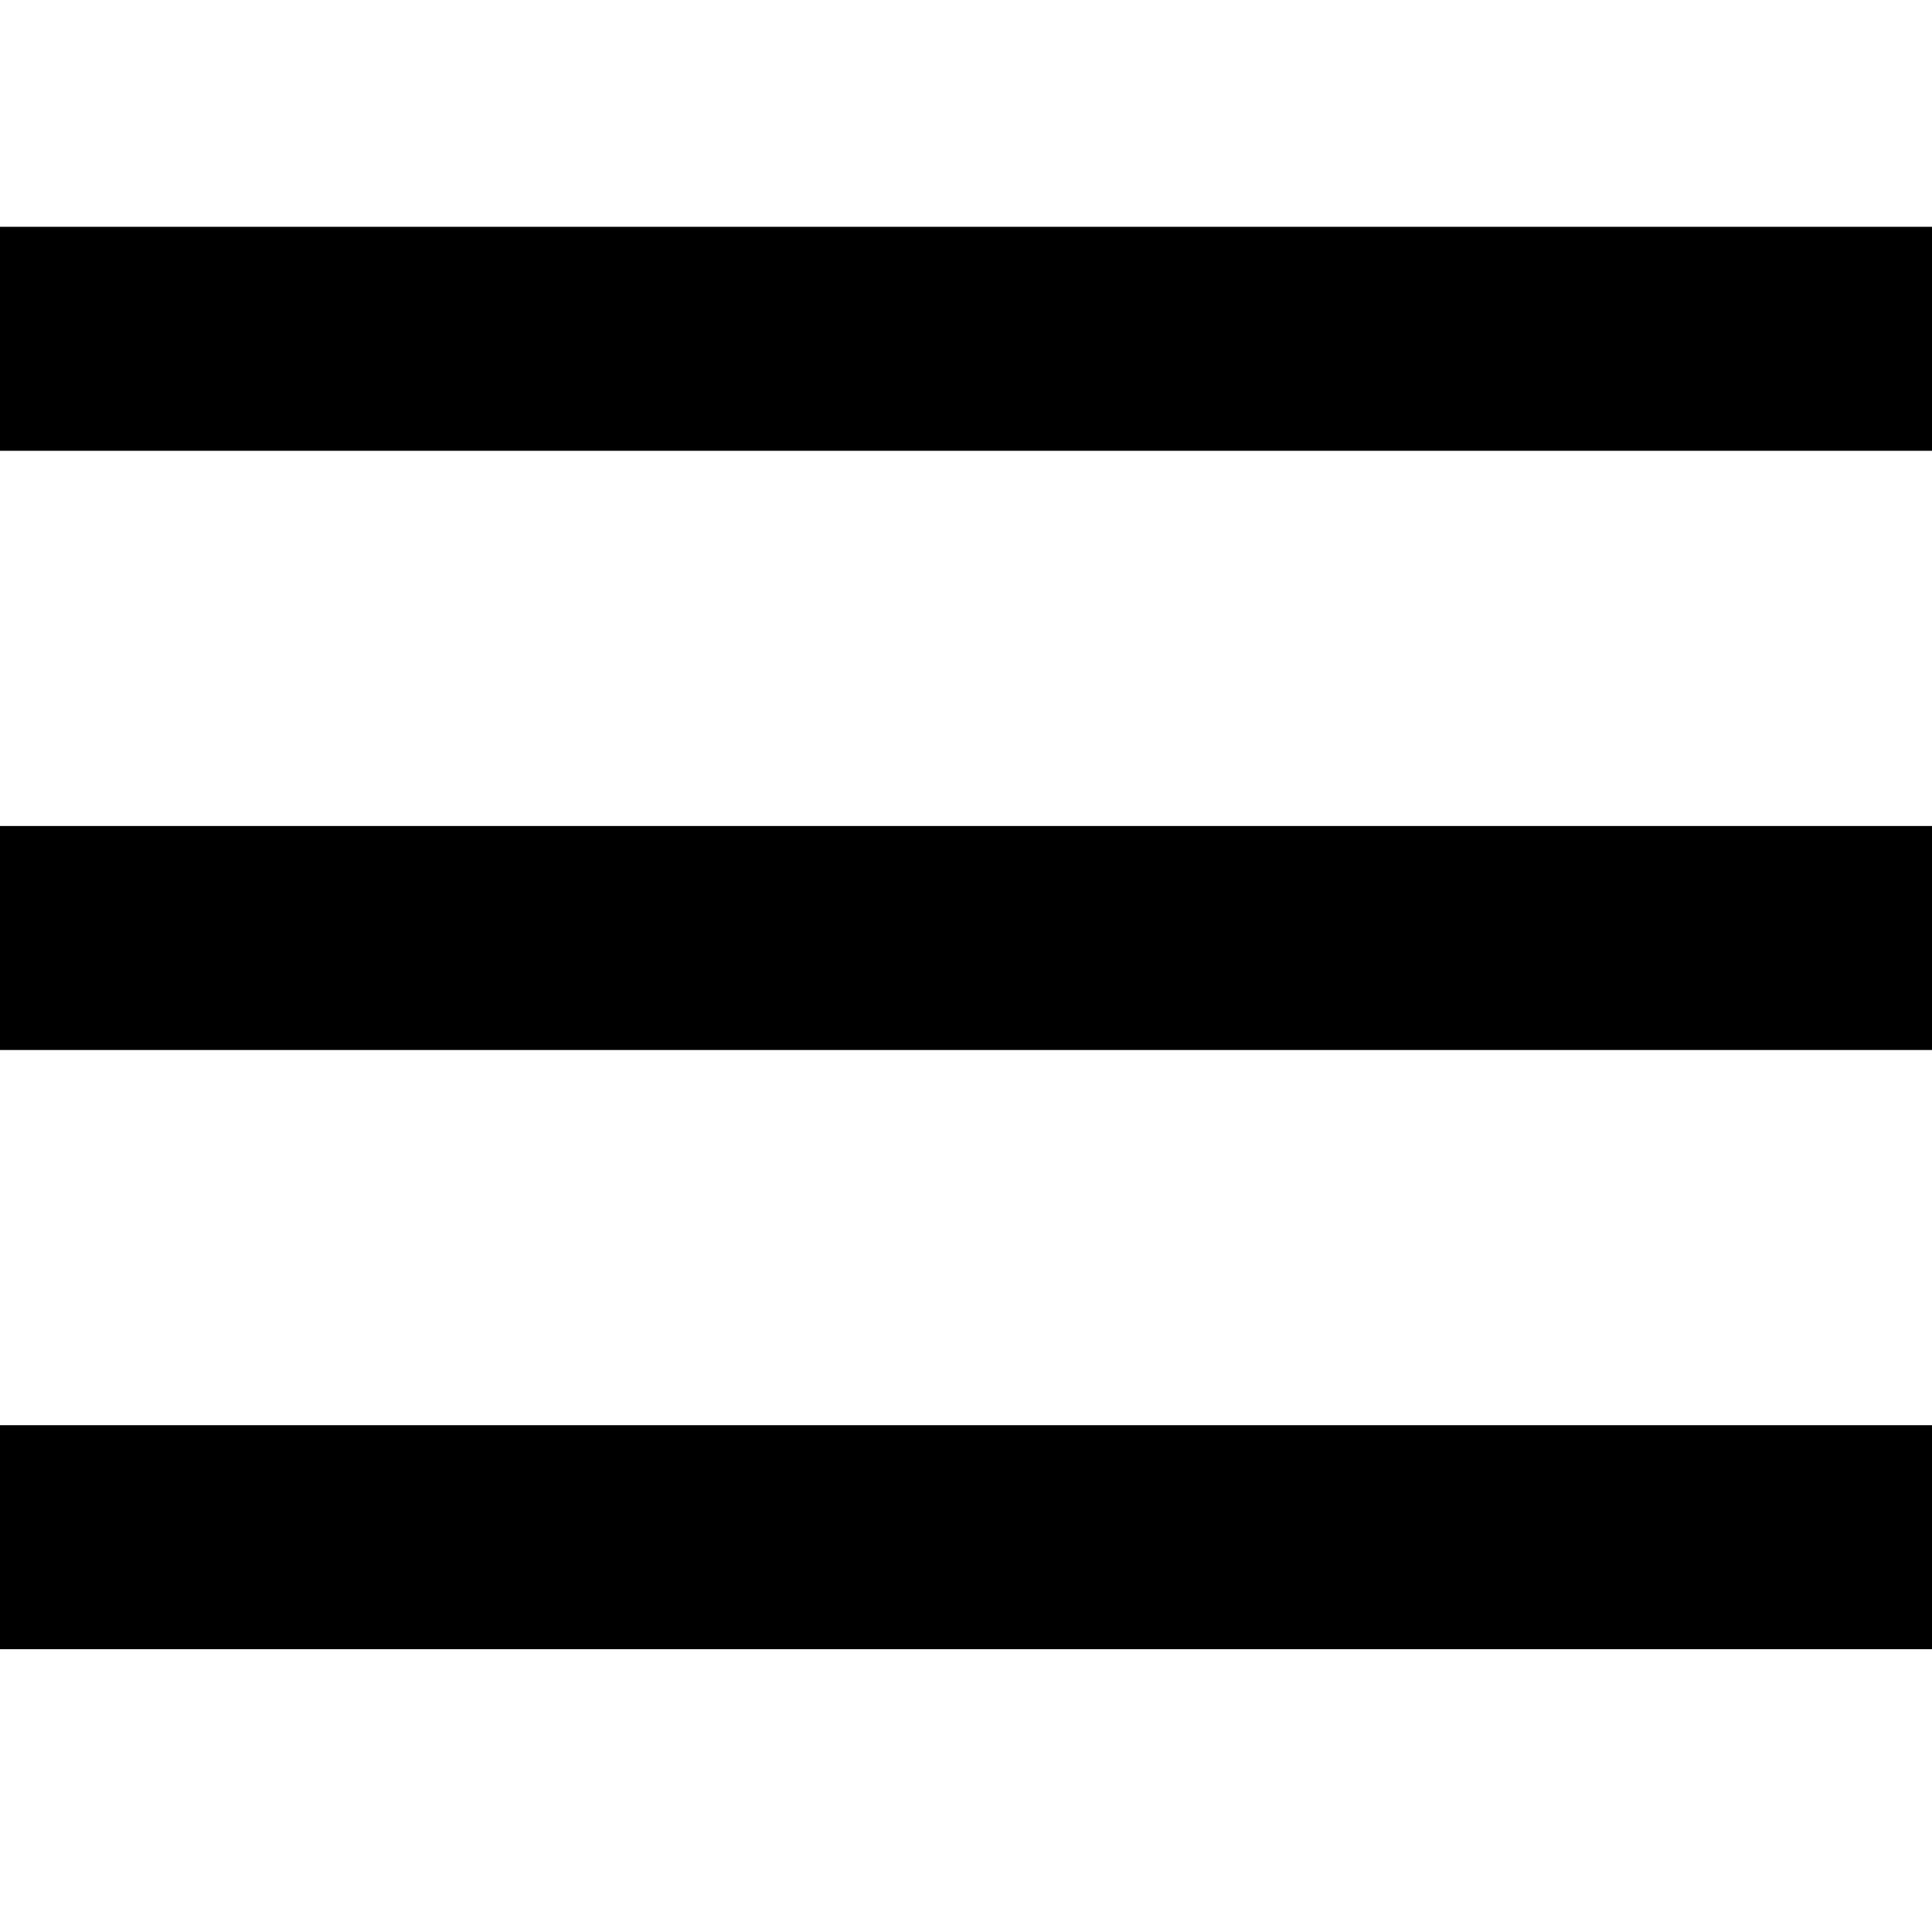
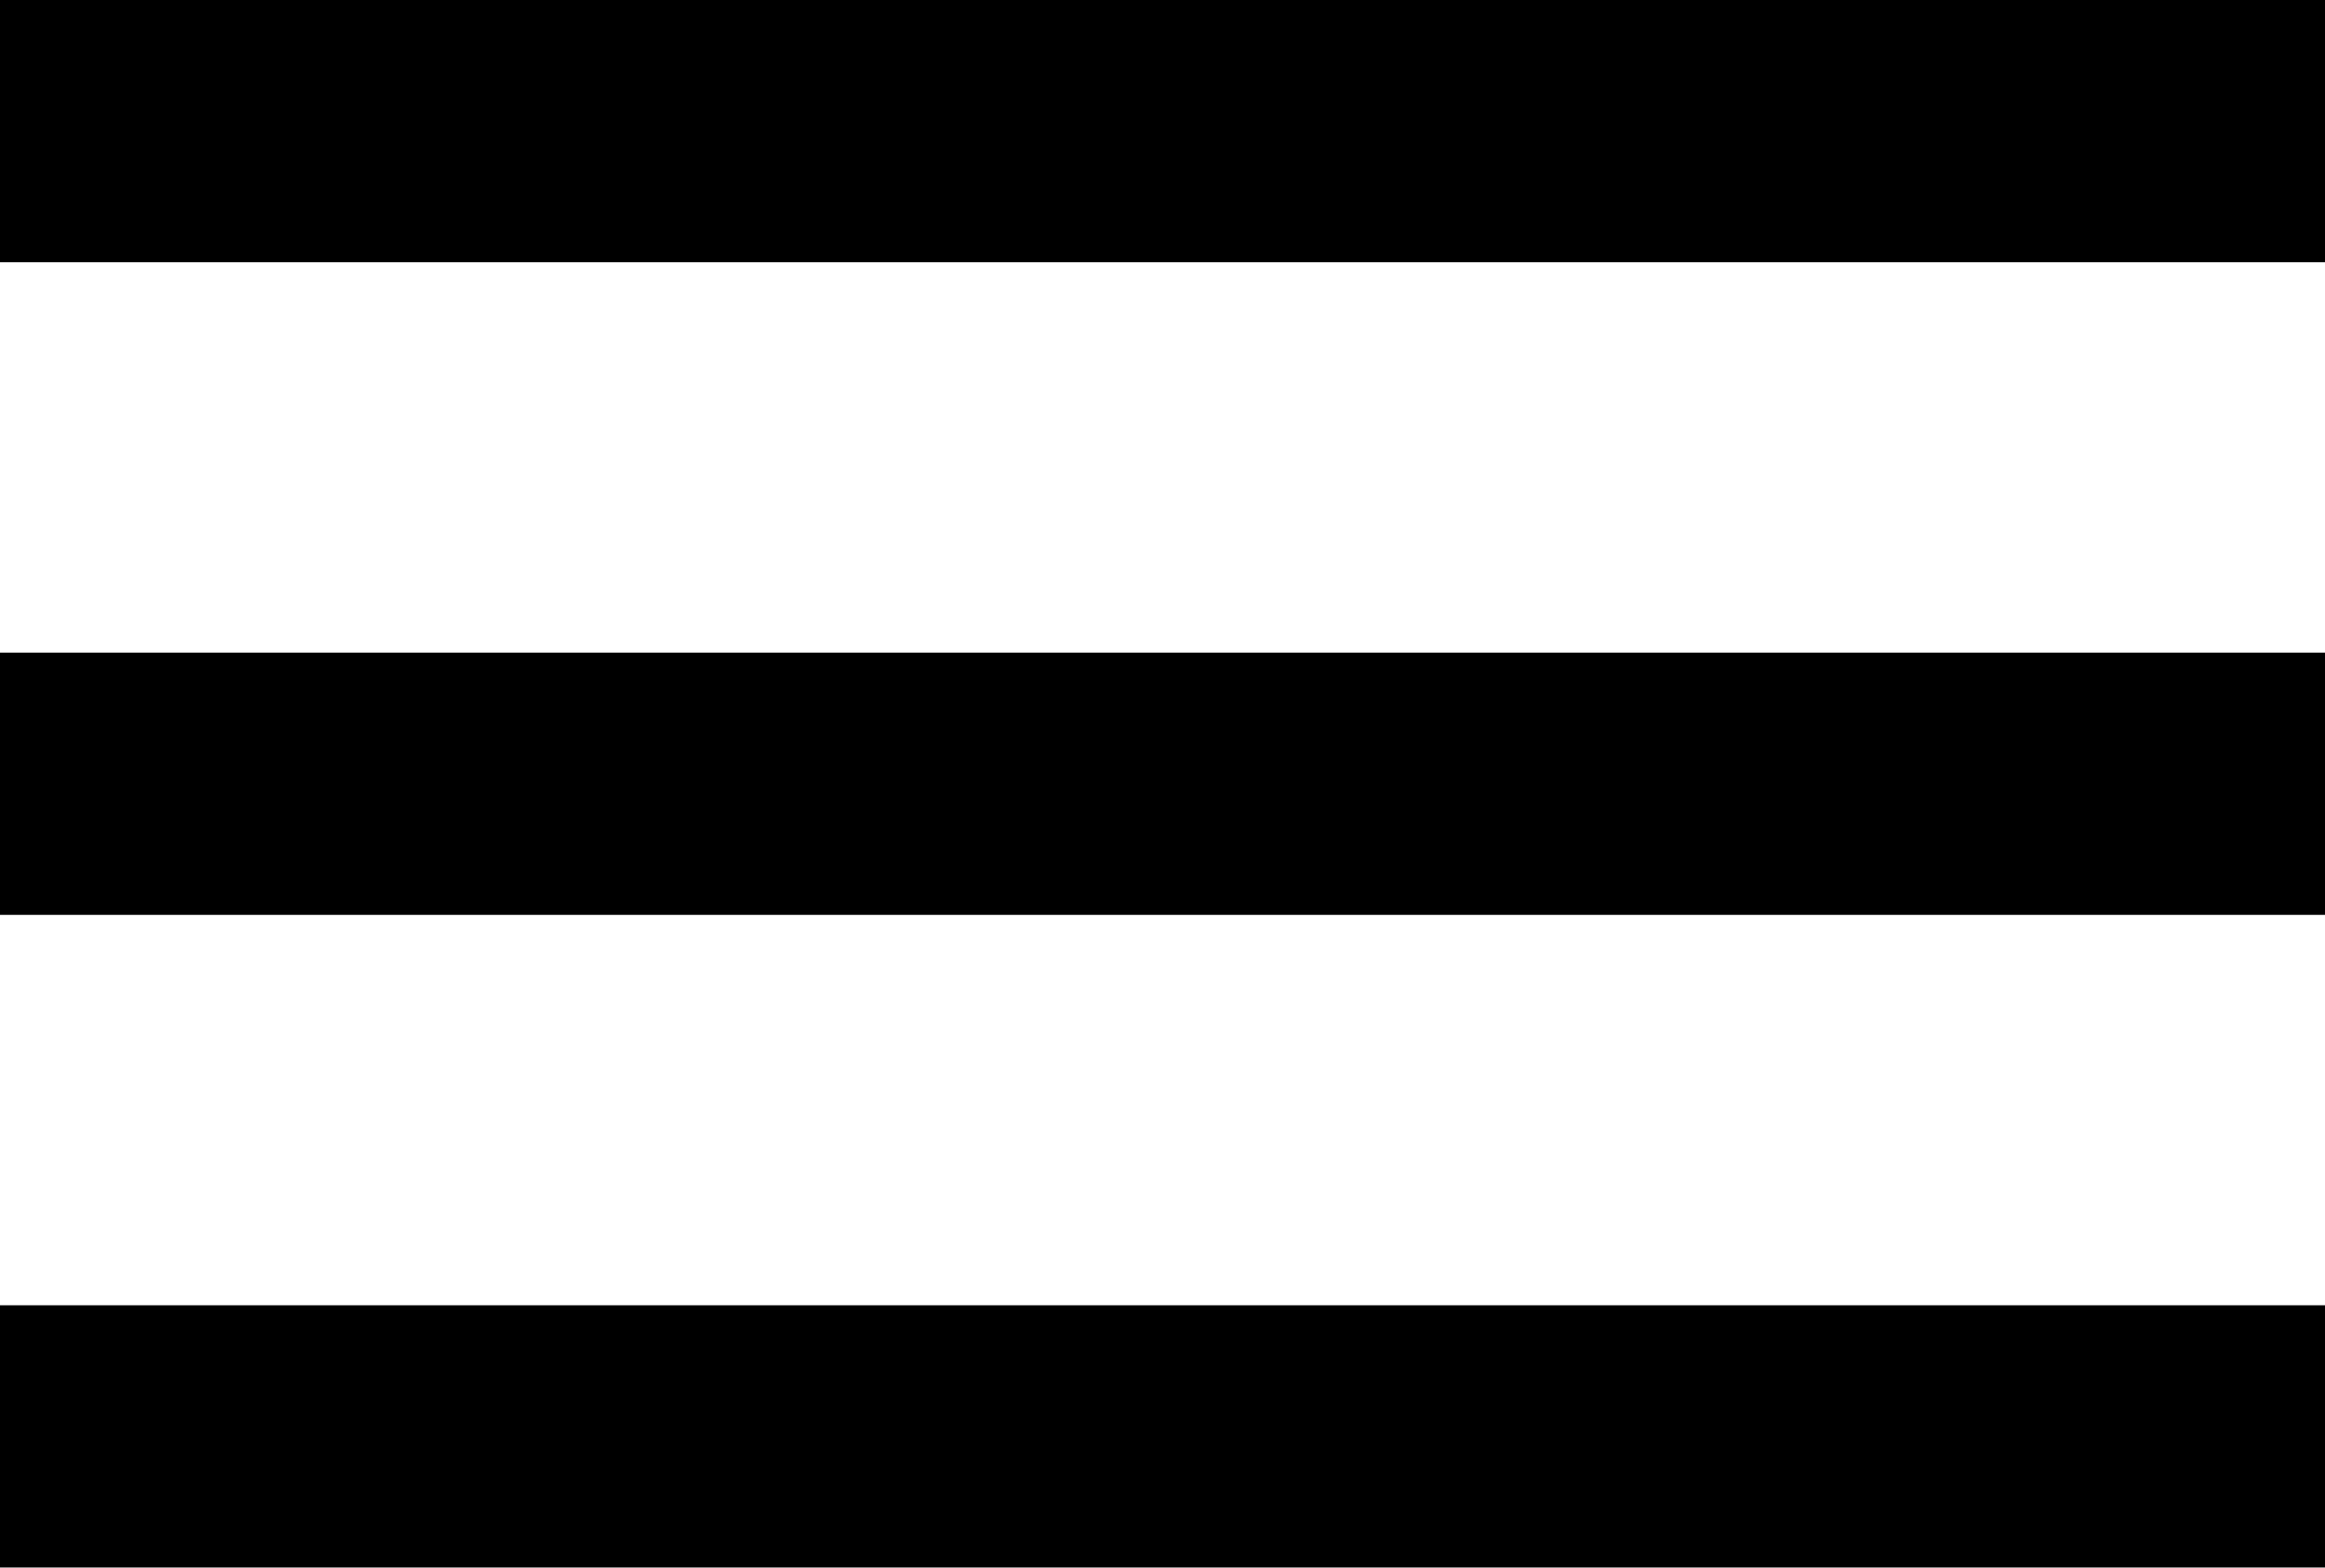
- <svg xmlns="http://www.w3.org/2000/svg" width="345px" height="345px" viewBox="0 0 345 345" version="1.1">
-   <g id="Hamburger-icon" stroke="none" stroke-width="1" fill="none" fill-rule="evenodd" stroke-linecap="square">
-     <g id="Group" transform="translate(0, 60)" stroke="#000000" stroke-width="40">
-       <path d="M0,0.5 L345,0.5" id="Line" />
-       <path d="M0,107.5 L345,107.5" id="Line-Copy" />
-       <path d="M0,214.5 L345,214.5" id="Line-Copy-2" />
+ <svg xmlns="http://www.w3.org/2000/svg" width="399px" height="269px" viewBox="0 0 399 269" version="1.1">
+   <g id="Page-1" stroke="none" stroke-width="1" fill="none" fill-rule="evenodd">
+     <g id="Artboard" transform="translate(0, -65)" fill="#000000">
+       <g id="Group" transform="translate(0, 65)">
+         <rect id="Rectangle" x="0" y="0" width="399" height="45" />
+         <rect id="Rectangle-Copy" x="0" y="112" width="399" height="45" />
+         <rect id="Rectangle-Copy-2" x="0" y="224" width="399" height="45" />
+       </g>
    </g>
  </g>
</svg>
